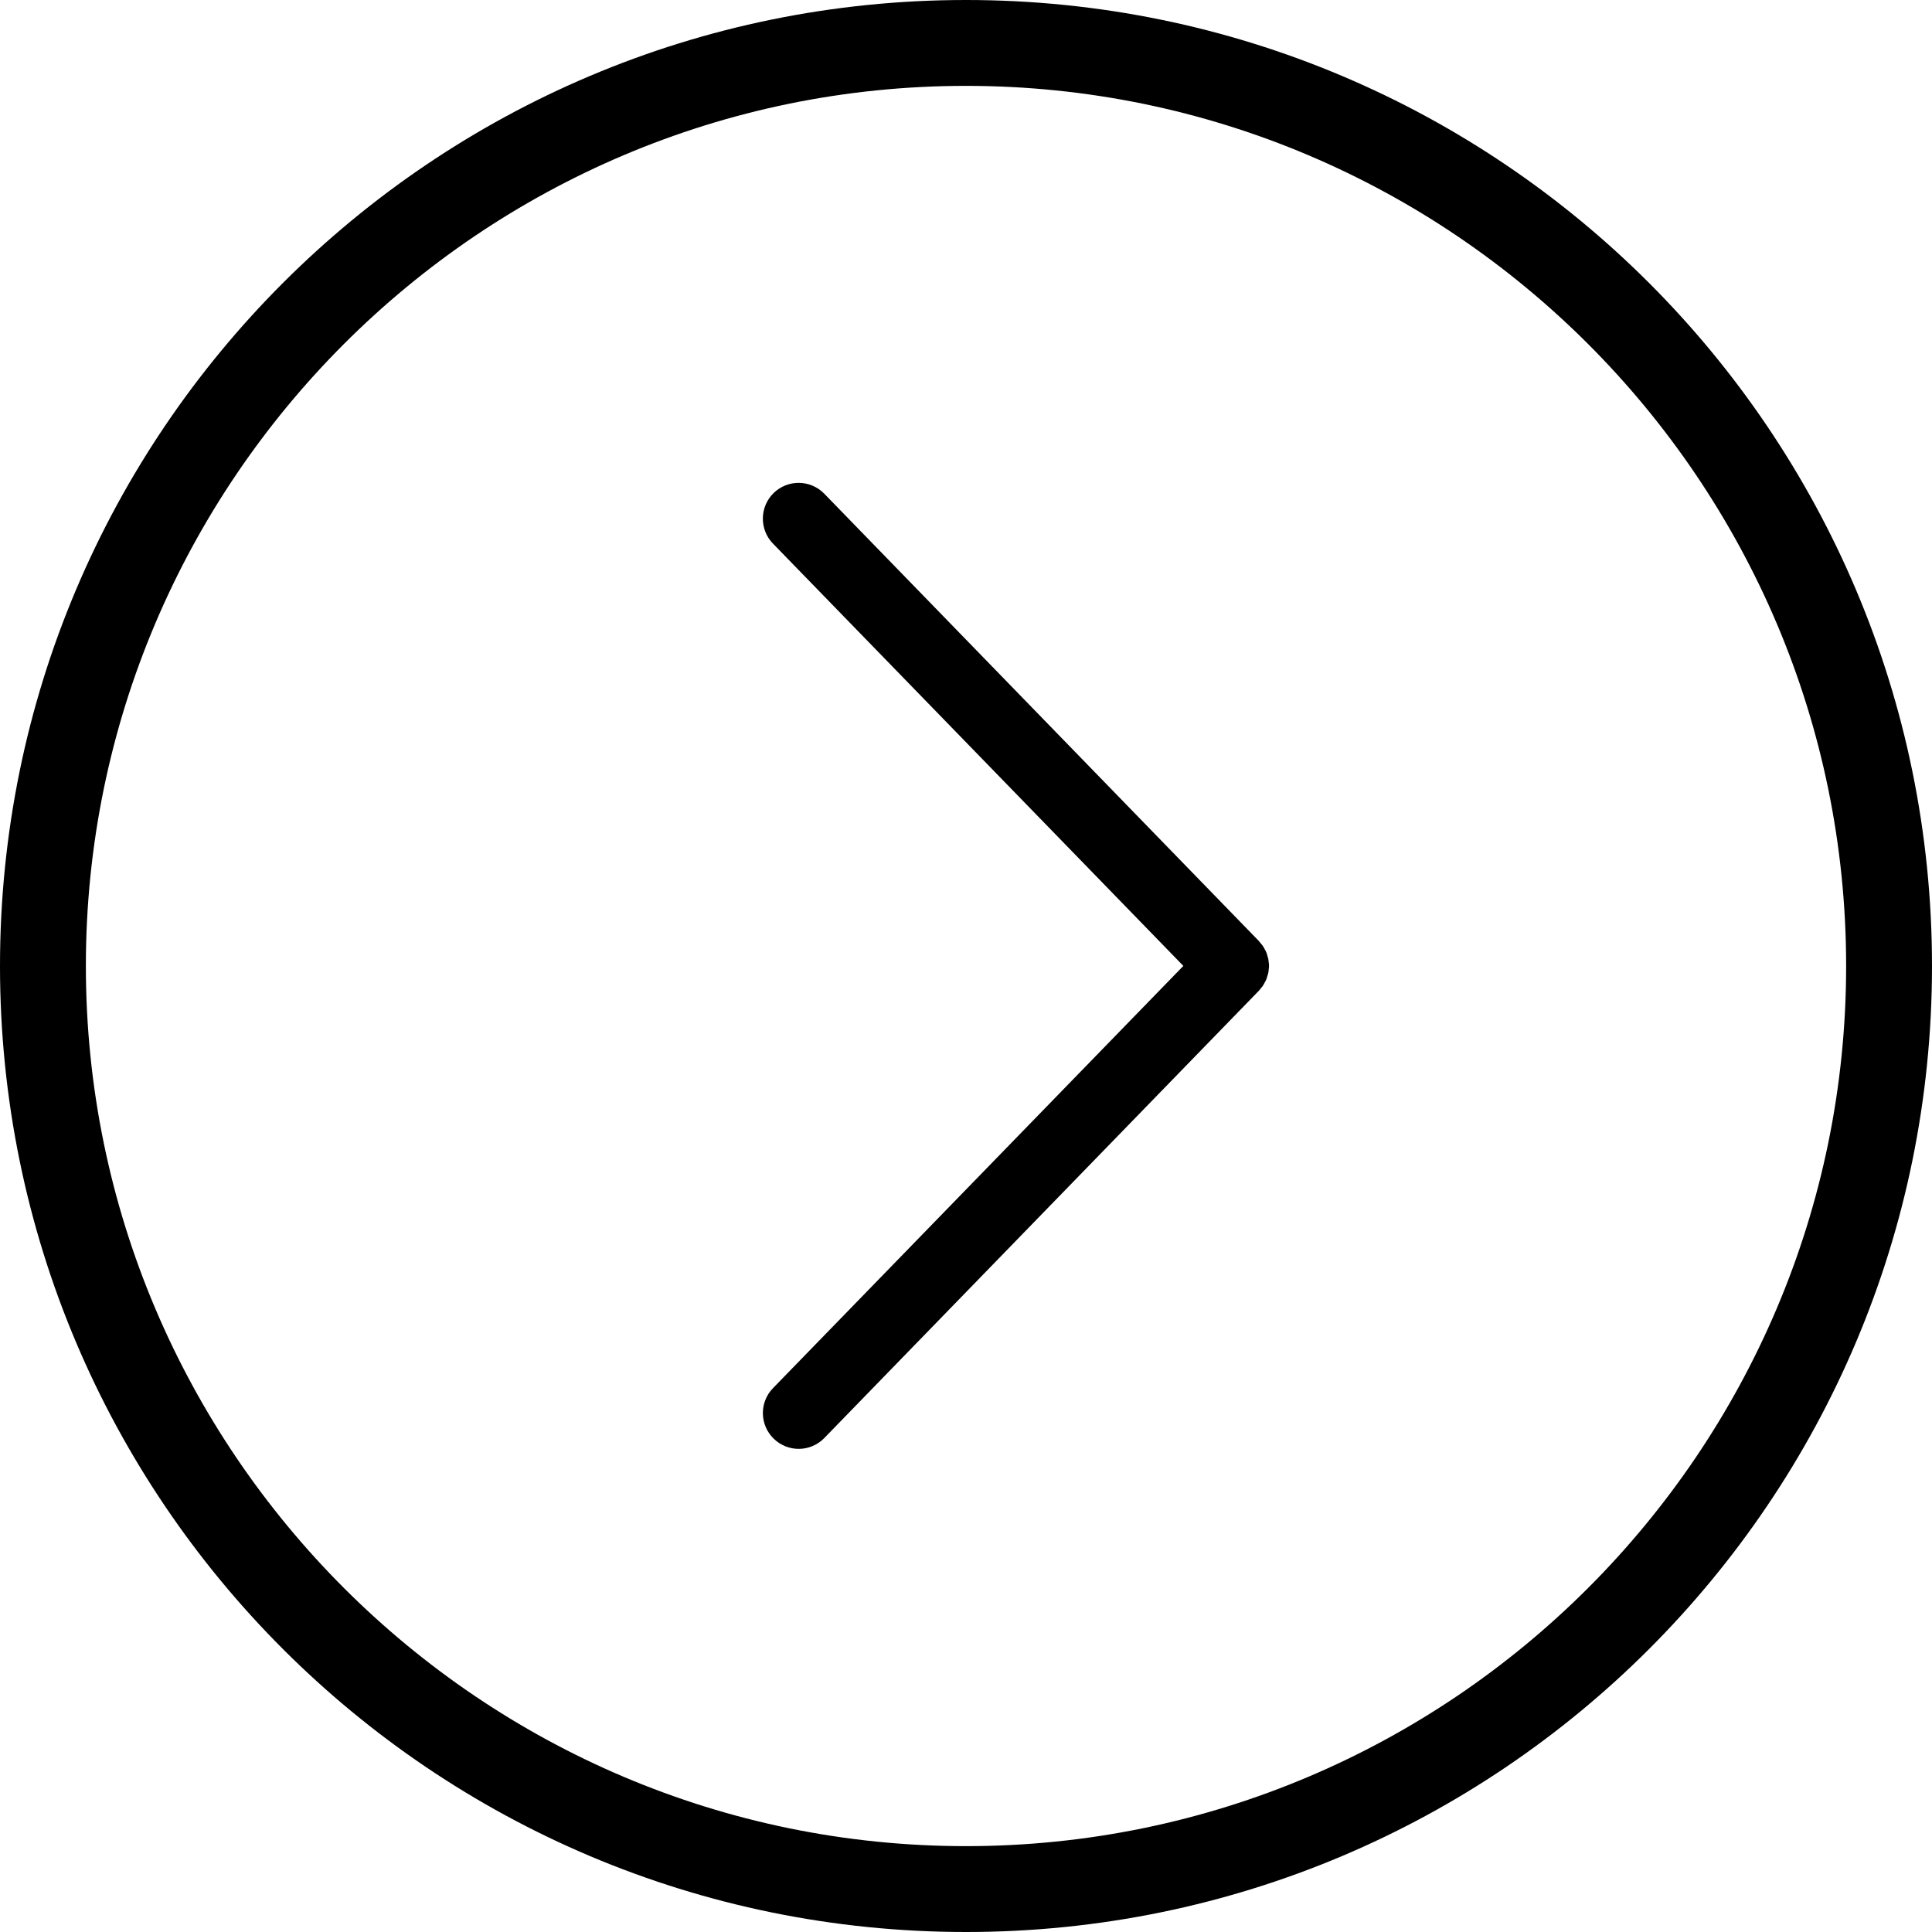
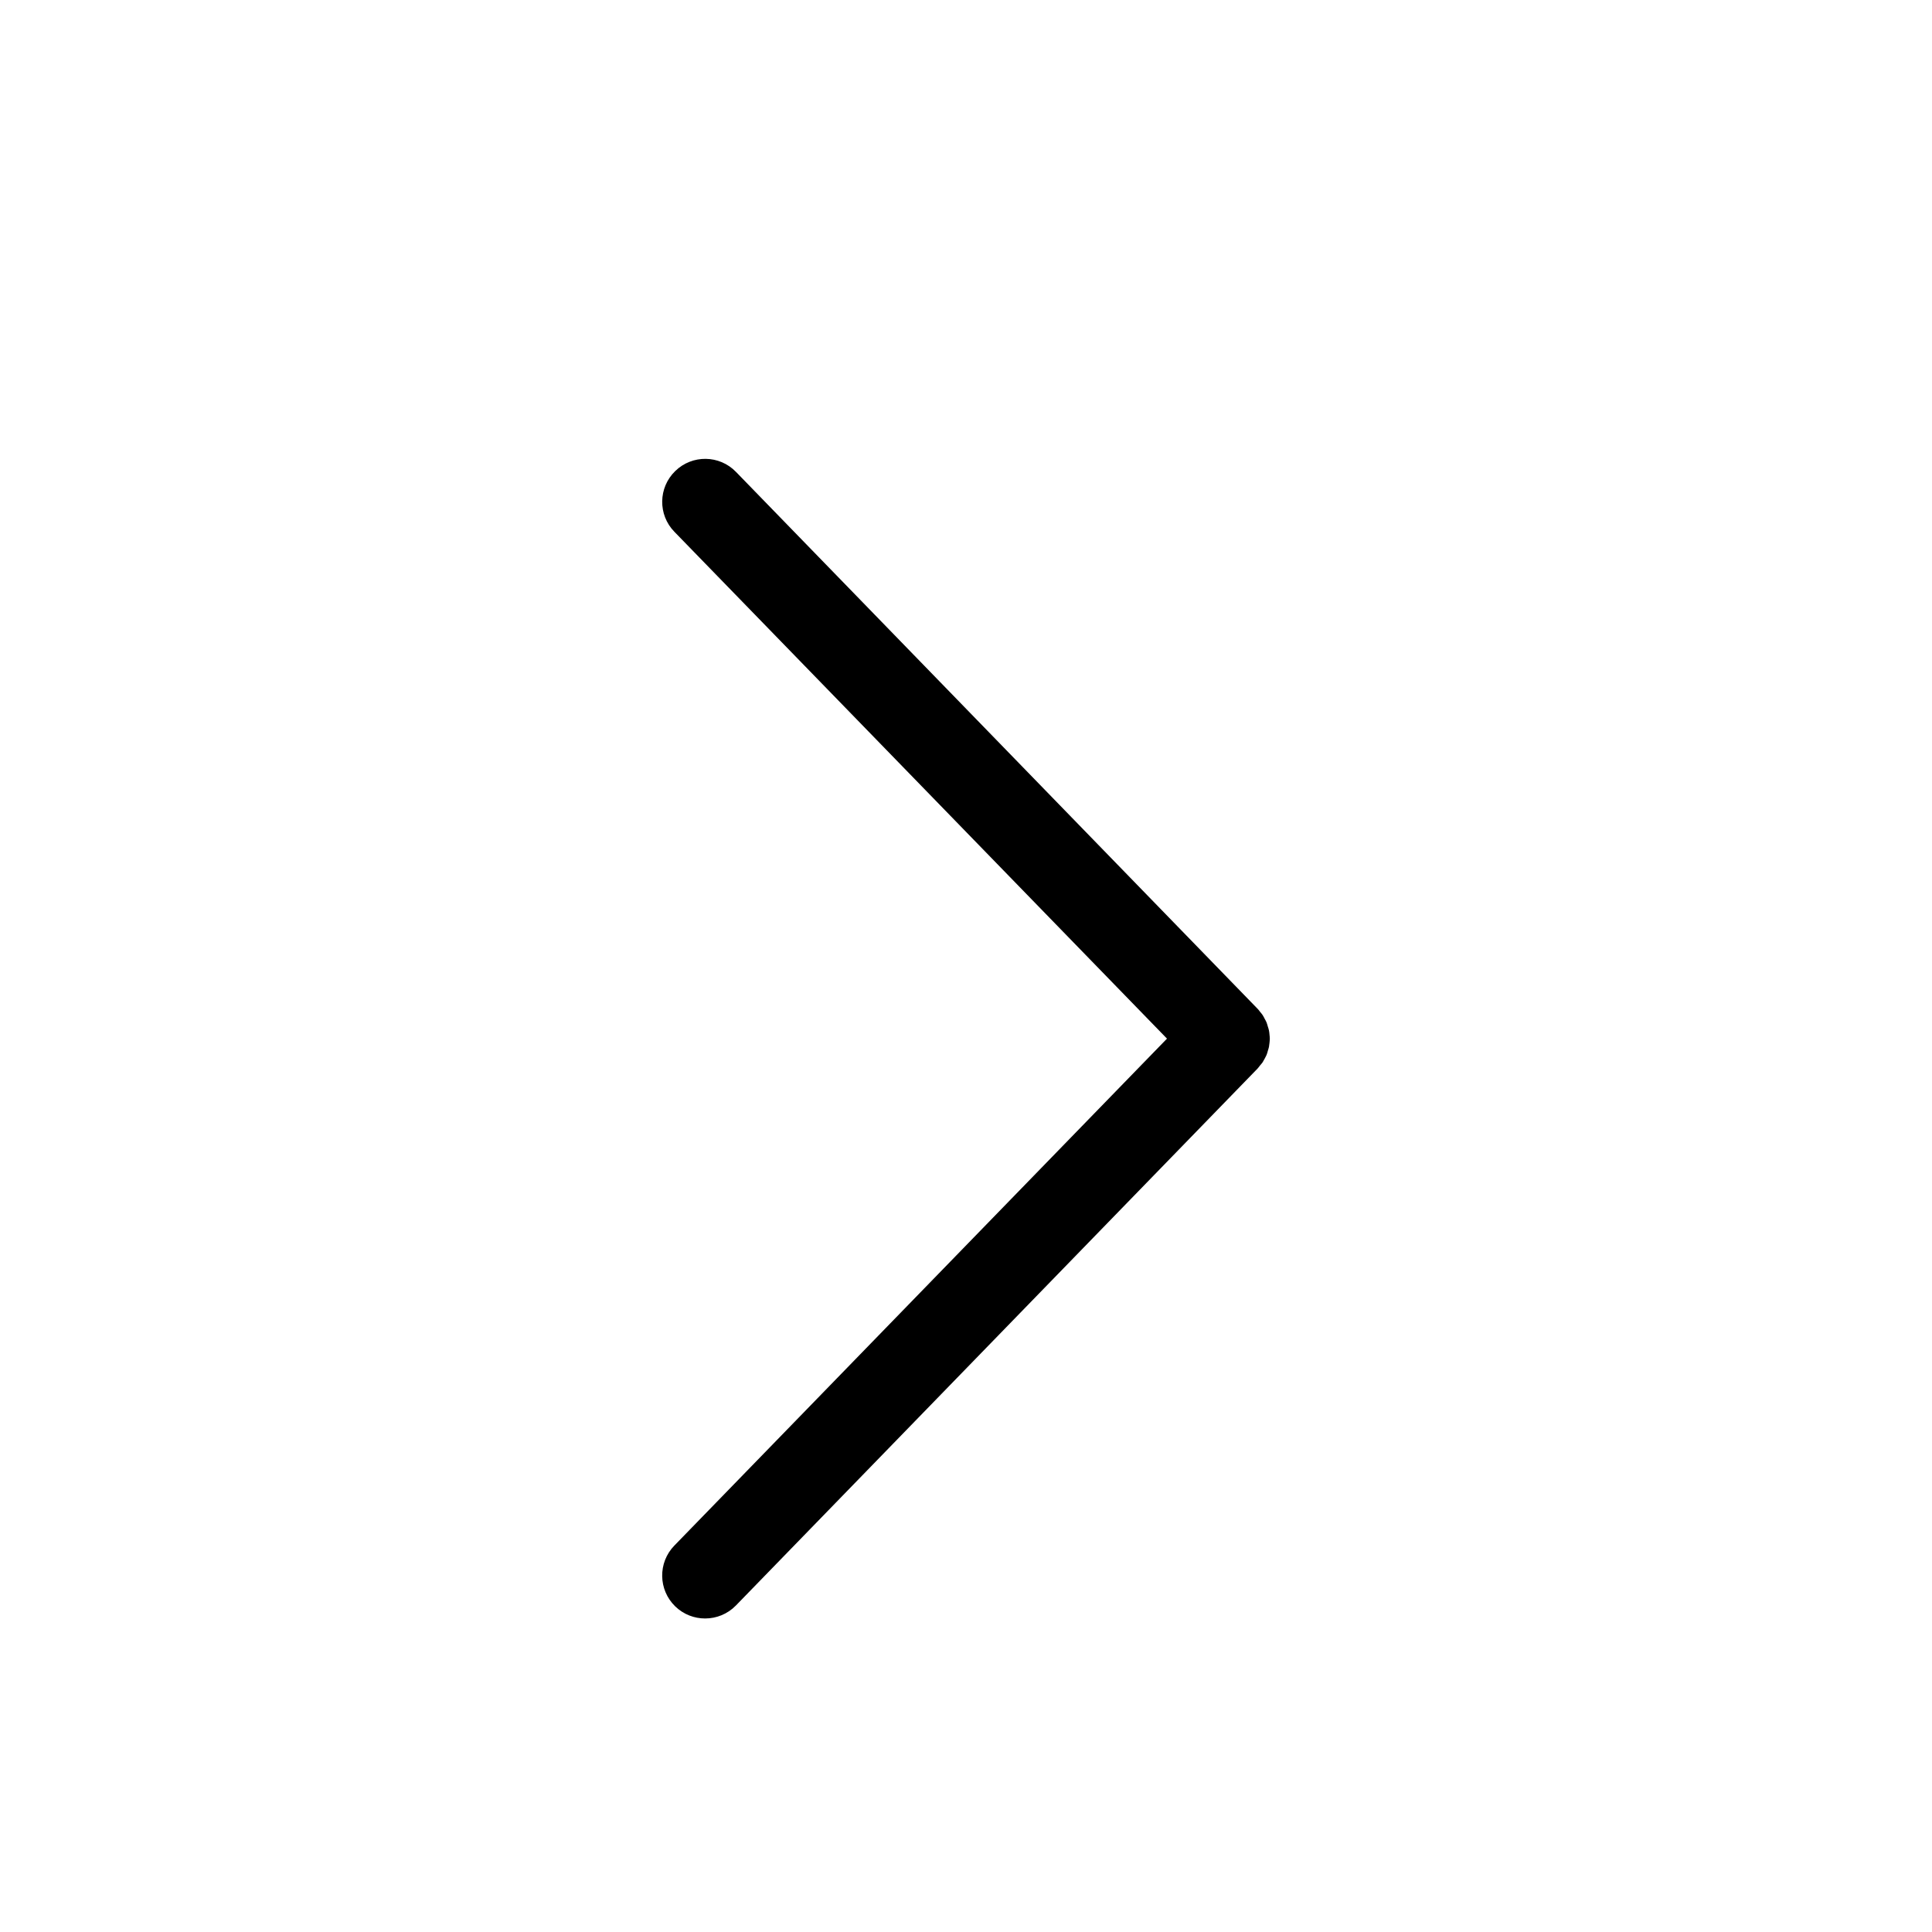
- <svg xmlns="http://www.w3.org/2000/svg" version="1.1" width="512" height="512" viewBox="0 0 512 512">
-   <g id="icomoon-ignore">
- </g>
-   <path d="M335.192 251.607c0.13 0.26 0.296 0.518 0.408 0.797 0.13 0.297 0.185 0.611 0.278 0.907 0.074 0.278 0.185 0.555 0.241 0.833 0.055 0.297 0.074 0.611 0.111 0.926 0.037 0.297 0.074 0.593 0.074 0.889s-0.037 0.592-0.074 0.889c-0.037 0.315-0.037 0.611-0.111 0.926-0.055 0.278-0.148 0.555-0.241 0.834-0.092 0.315-0.166 0.611-0.278 0.908-0.111 0.278-0.26 0.537-0.408 0.796-0.148 0.278-0.278 0.574-0.463 0.852-0.166 0.26-0.389 0.5-0.592 0.741-0.166 0.222-0.315 0.445-0.519 0.648l-115.161 118.533c-3.649 3.76-9.649 3.853-13.409 0.185-3.76-3.649-3.852-9.649-0.185-13.409l108.737-111.885-108.756-111.918c-3.649-3.76-3.556-9.761 0.185-13.409 1.852-1.797 4.241-2.686 6.612-2.686 2.463 0 4.945 0.963 6.797 2.871l115.162 118.532c0.185 0.203 0.334 0.426 0.519 0.648 0.204 0.241 0.426 0.482 0.592 0.741 0.185 0.278 0.334 0.574 0.481 0.852l0-0.001z" />
-   <path d="M256 489.245c128.597 0 233.245-104.647 233.245-233.245s-104.647-233.244-233.245-233.244c-128.597 0-233.244 104.647-233.244 233.244s104.647 233.245 233.244 233.245zM256 512c-141.381 0-256-114.62-256-256s114.62-256 256-256c141.38 0 256 114.62 256 256s-114.62 256-256 256z" />
+ <svg xmlns="http://www.w3.org/2000/svg" width="32" height="32" viewBox="0 0 32 32">
+   <path fill-rule="evenodd" d="M20.949,17.531 C20.958,17.511 20.971,17.492 20.979,17.471 C20.989,17.449 20.993,17.425 21,17.403 C21.006,17.382 21.014,17.361 21.018,17.34 C21.022,17.318 21.024,17.295 21.027,17.271 C21.029,17.249 21.032,17.226 21.032,17.204 C21.032,17.182 21.029,17.16 21.027,17.138 C21.024,17.114 21.024,17.092 21.018,17.068 C21.014,17.047 21.007,17.026 21,17.005 C20.993,16.982 20.988,16.96 20.979,16.937 C20.971,16.917 20.96,16.897 20.949,16.878 C20.938,16.857 20.928,16.835 20.914,16.814 C20.901,16.794 20.885,16.776 20.87,16.758 C20.857,16.741 20.846,16.725 20.831,16.71 L12.19,7.816 C11.917,7.534 11.466,7.527 11.184,7.802 C10.902,8.076 10.895,8.526 11.17,8.808 L19.329,17.203 L11.169,25.6 C10.895,25.882 10.902,26.332 11.183,26.606 C11.322,26.741 11.501,26.807 11.679,26.807 C11.864,26.807 12.05,26.735 12.189,26.592 L20.829,17.699 C20.843,17.684 20.854,17.667 20.868,17.65 C20.883,17.632 20.9,17.614 20.913,17.595 C20.926,17.574 20.938,17.552 20.949,17.531 L20.949,17.531 Z" />
</svg>
